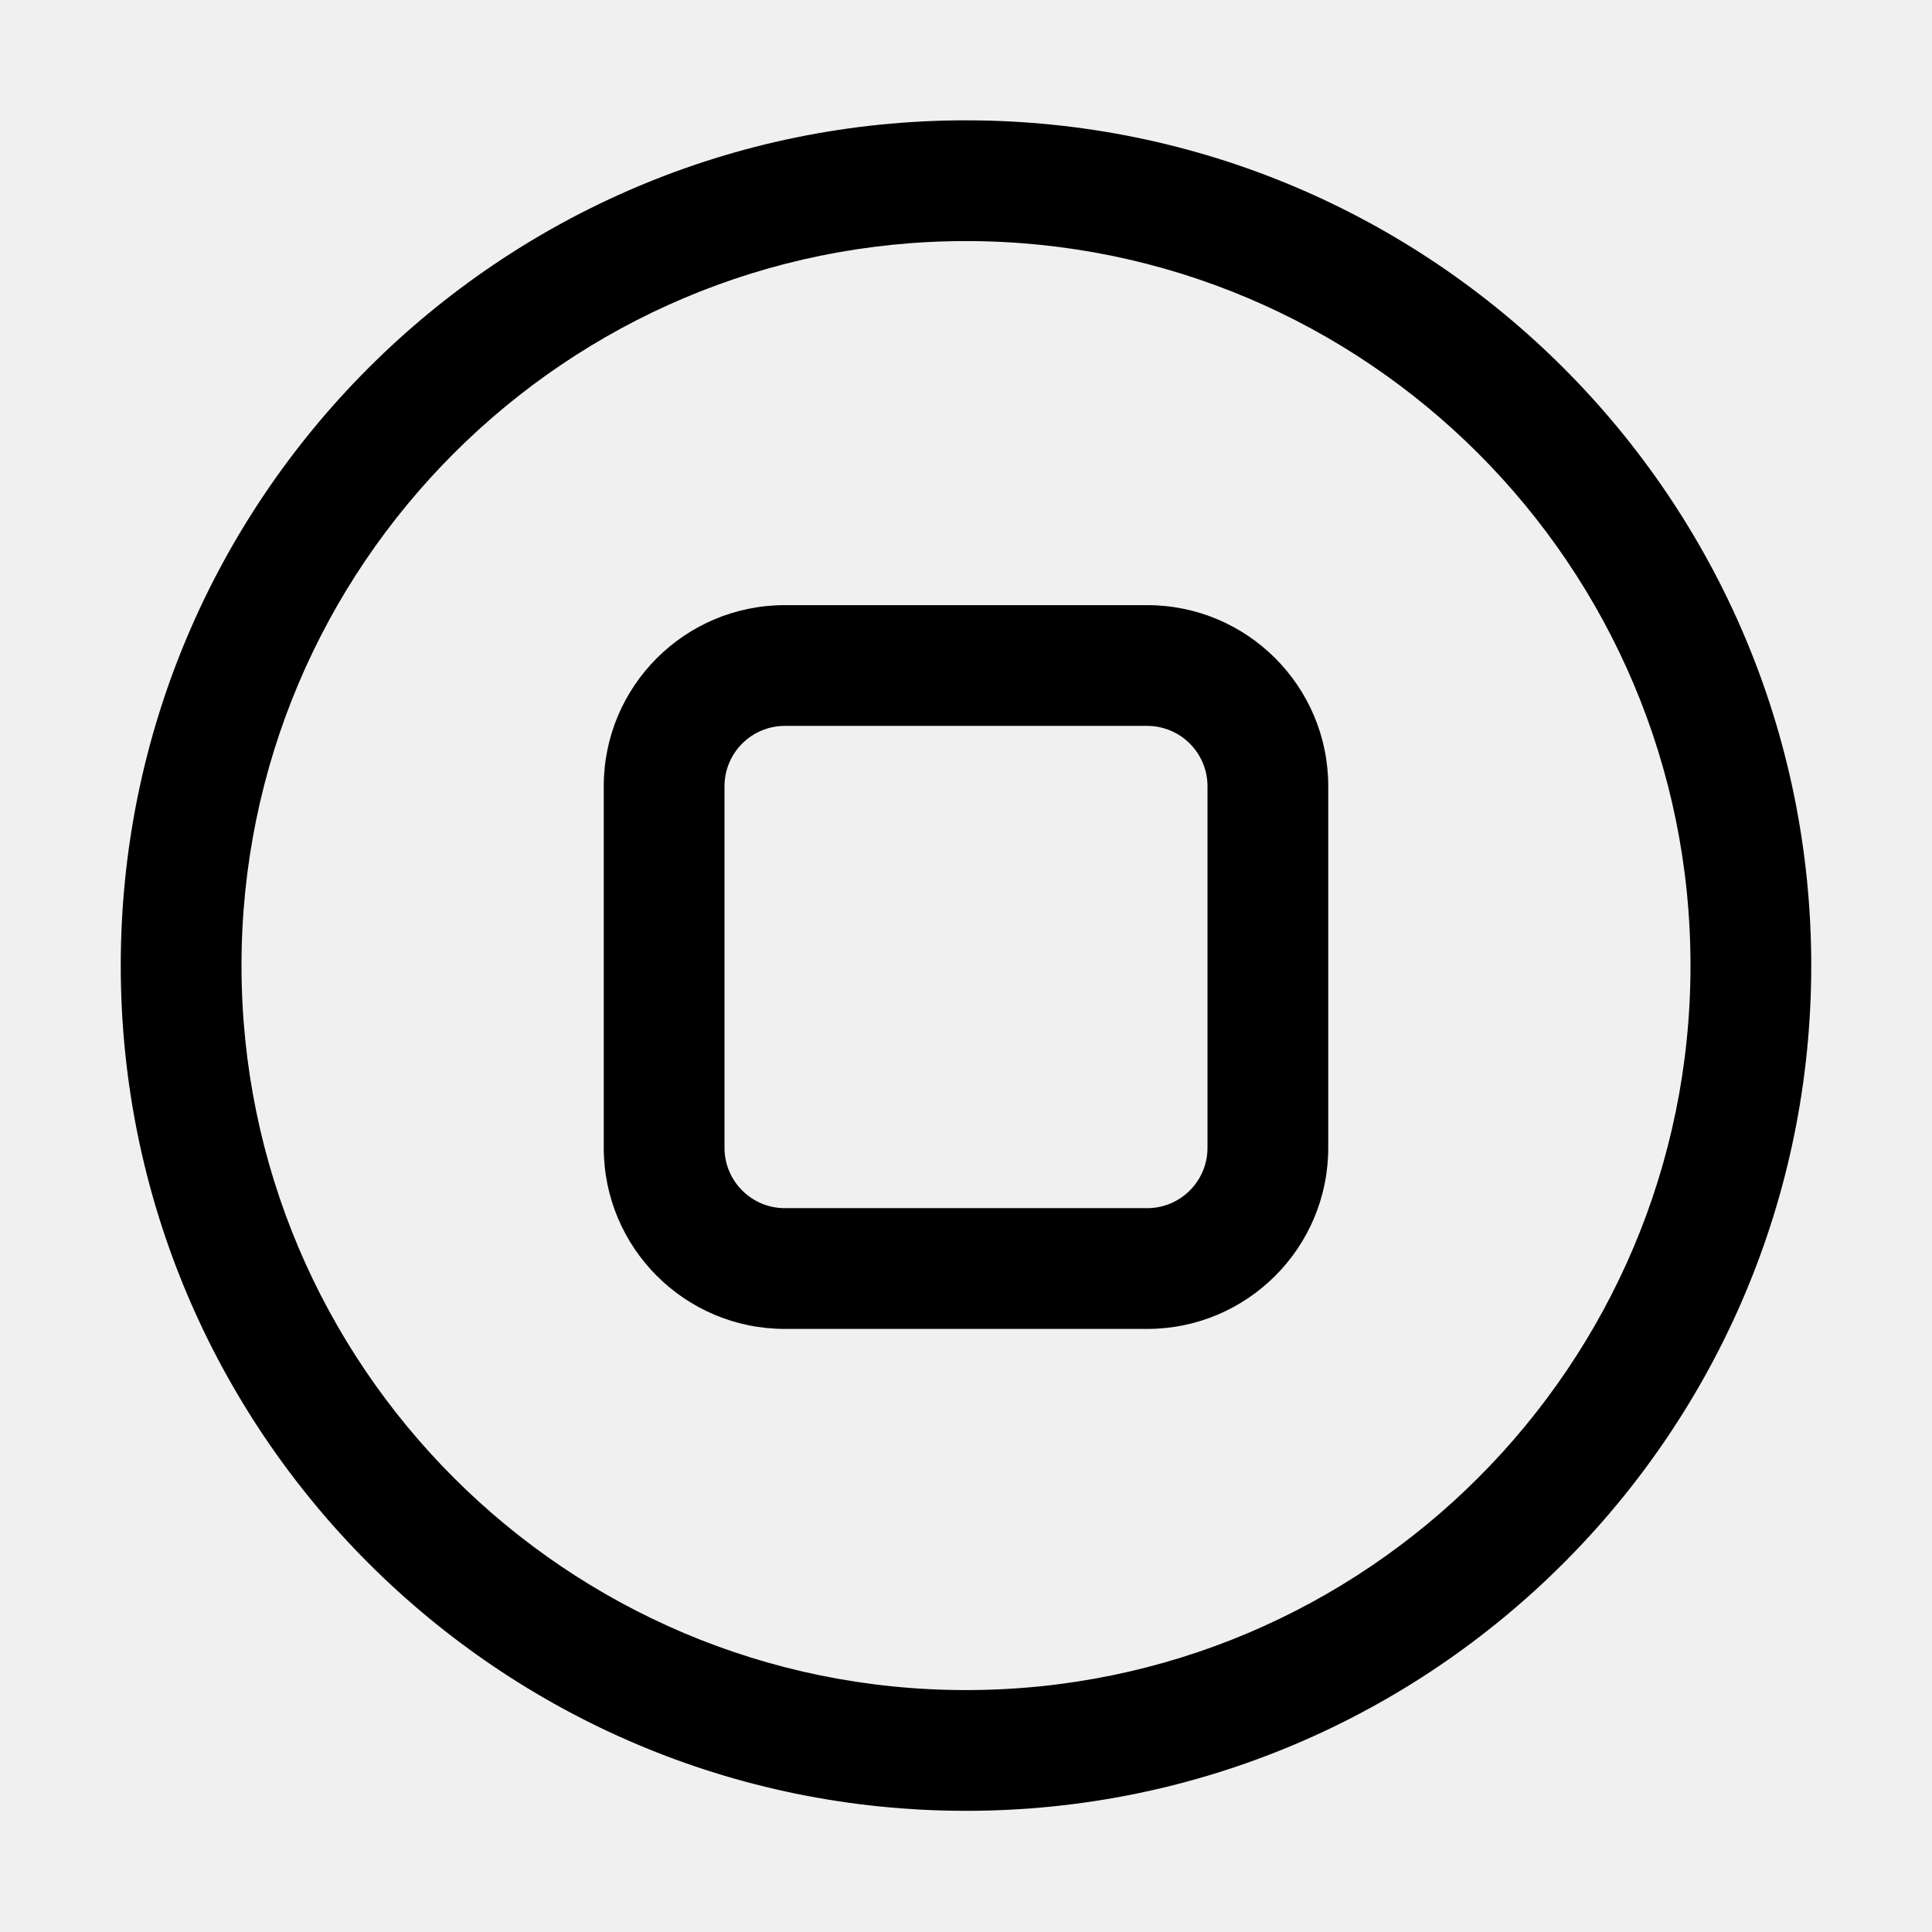
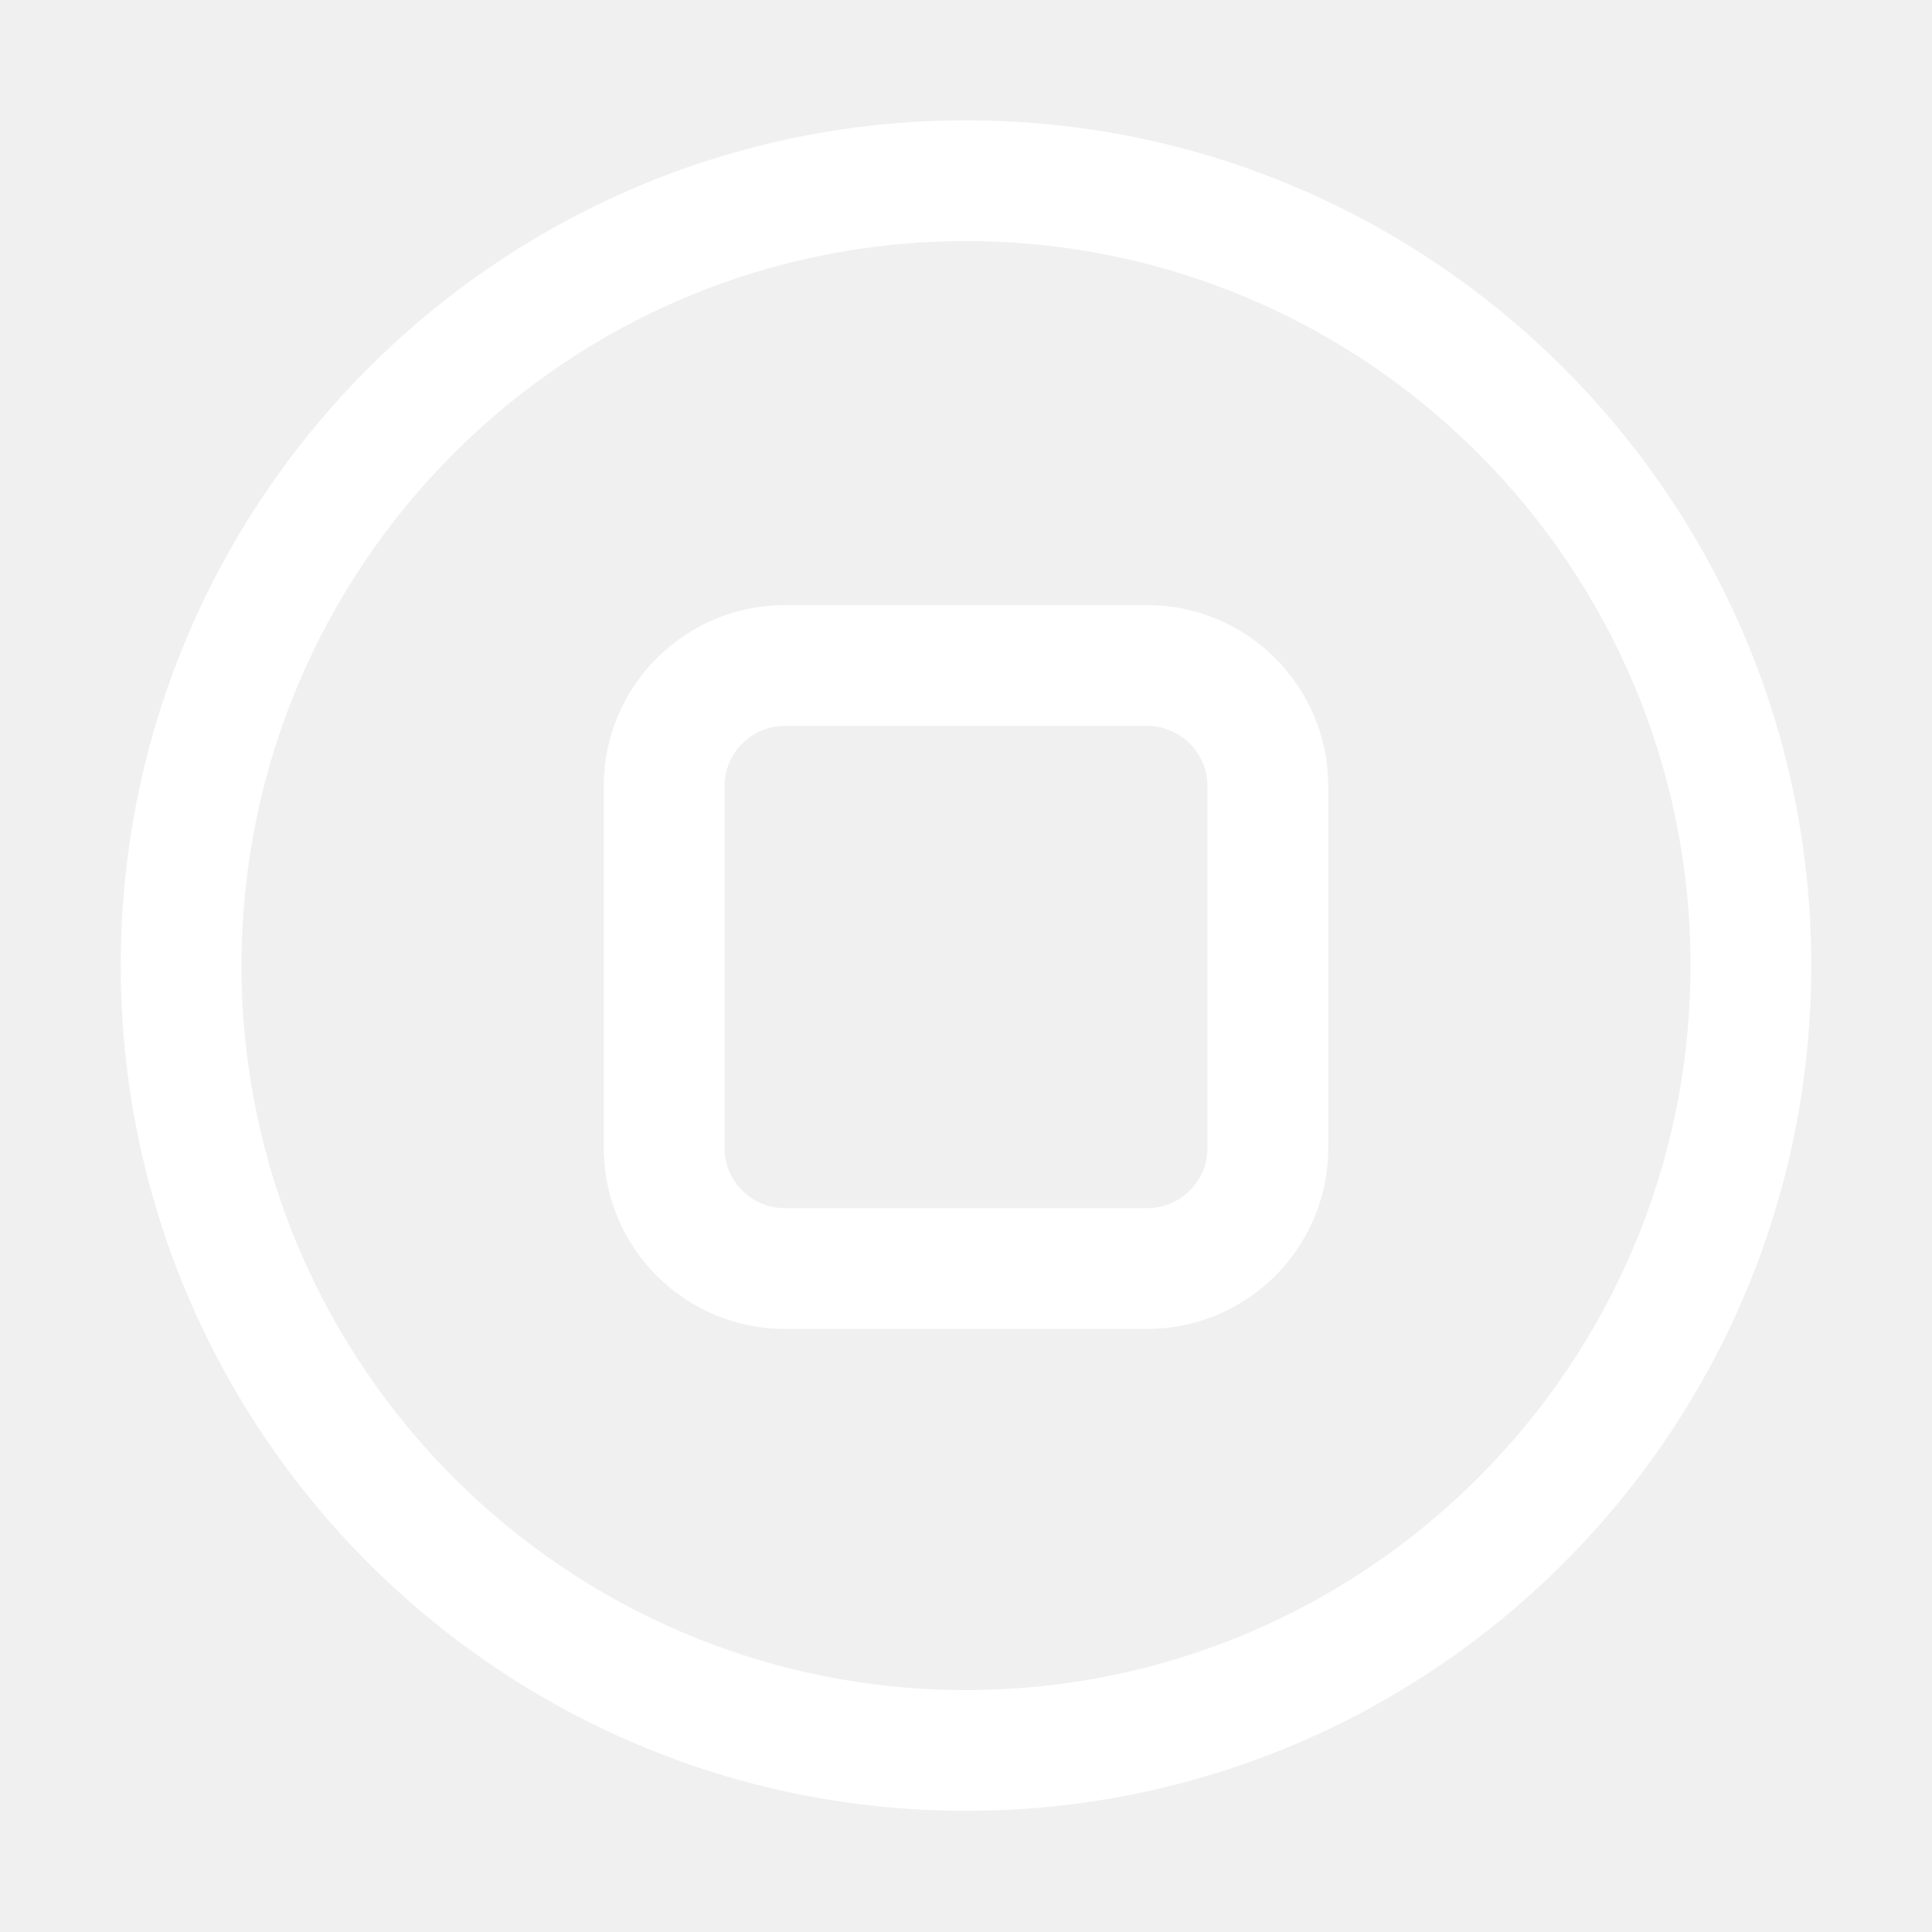
- <svg xmlns="http://www.w3.org/2000/svg" fill="#000000" width="800px" height="800px" viewBox="0 0 32 32" style="fill-rule:evenodd;clip-rule:evenodd;stroke-linejoin:round;stroke-miterlimit:2;" version="1.1" xmlSpace="preserve" xmlnsSerif="http://www.serif.com/" xmlnsXlink="http://www.w3.org/1999/xlink">
+ <svg xmlns="http://www.w3.org/2000/svg" fill="#ffffff" width="800px" height="800px" viewBox="0 0 32 32" style="fill-rule:evenodd;clip-rule:evenodd;stroke-linejoin:round;stroke-miterlimit:2;" version="1.1" xmlSpace="preserve" xmlnsSerif="http://www.serif.com/" xmlnsXlink="http://www.w3.org/1999/xlink">
  <g id="Icon">
    <path d="M22,19.011l-0,-5.988c-0,-1.657 -1.343,-3 -3,-3c-1.743,-0 -4.257,-0 -6,-0c-1.657,-0 -3,1.343 -3,3l0,5.988c0,1.656 1.343,3 3,3c1.743,-0 4.257,-0 6,-0c1.657,-0 3,-1.344 3,-3Zm-2,-5.988l-0,5.988c-0,0.552 -0.448,1 -1,1l-6,-0c-0.552,-0 -1,-0.448 -1,-1c0,-0 0,-5.988 0,-5.988c0,-0.552 0.448,-1 1,-1l6,-0c0.552,-0 1,0.448 1,1Z" />
    <path d="M16,1.993c-7.727,-0 -14,6.273 -14,14c0,7.726 6.273,14 14,14c7.727,-0 14,-6.274 14,-14c0,-7.727 -6.273,-14 -14,-14Zm0,2c6.623,-0 12,5.377 12,12c0,6.623 -5.377,12 -12,12c-6.623,-0 -12,-5.377 -12,-12c0,-6.623 5.377,-12 12,-12Z" />
  </g>
</svg>
